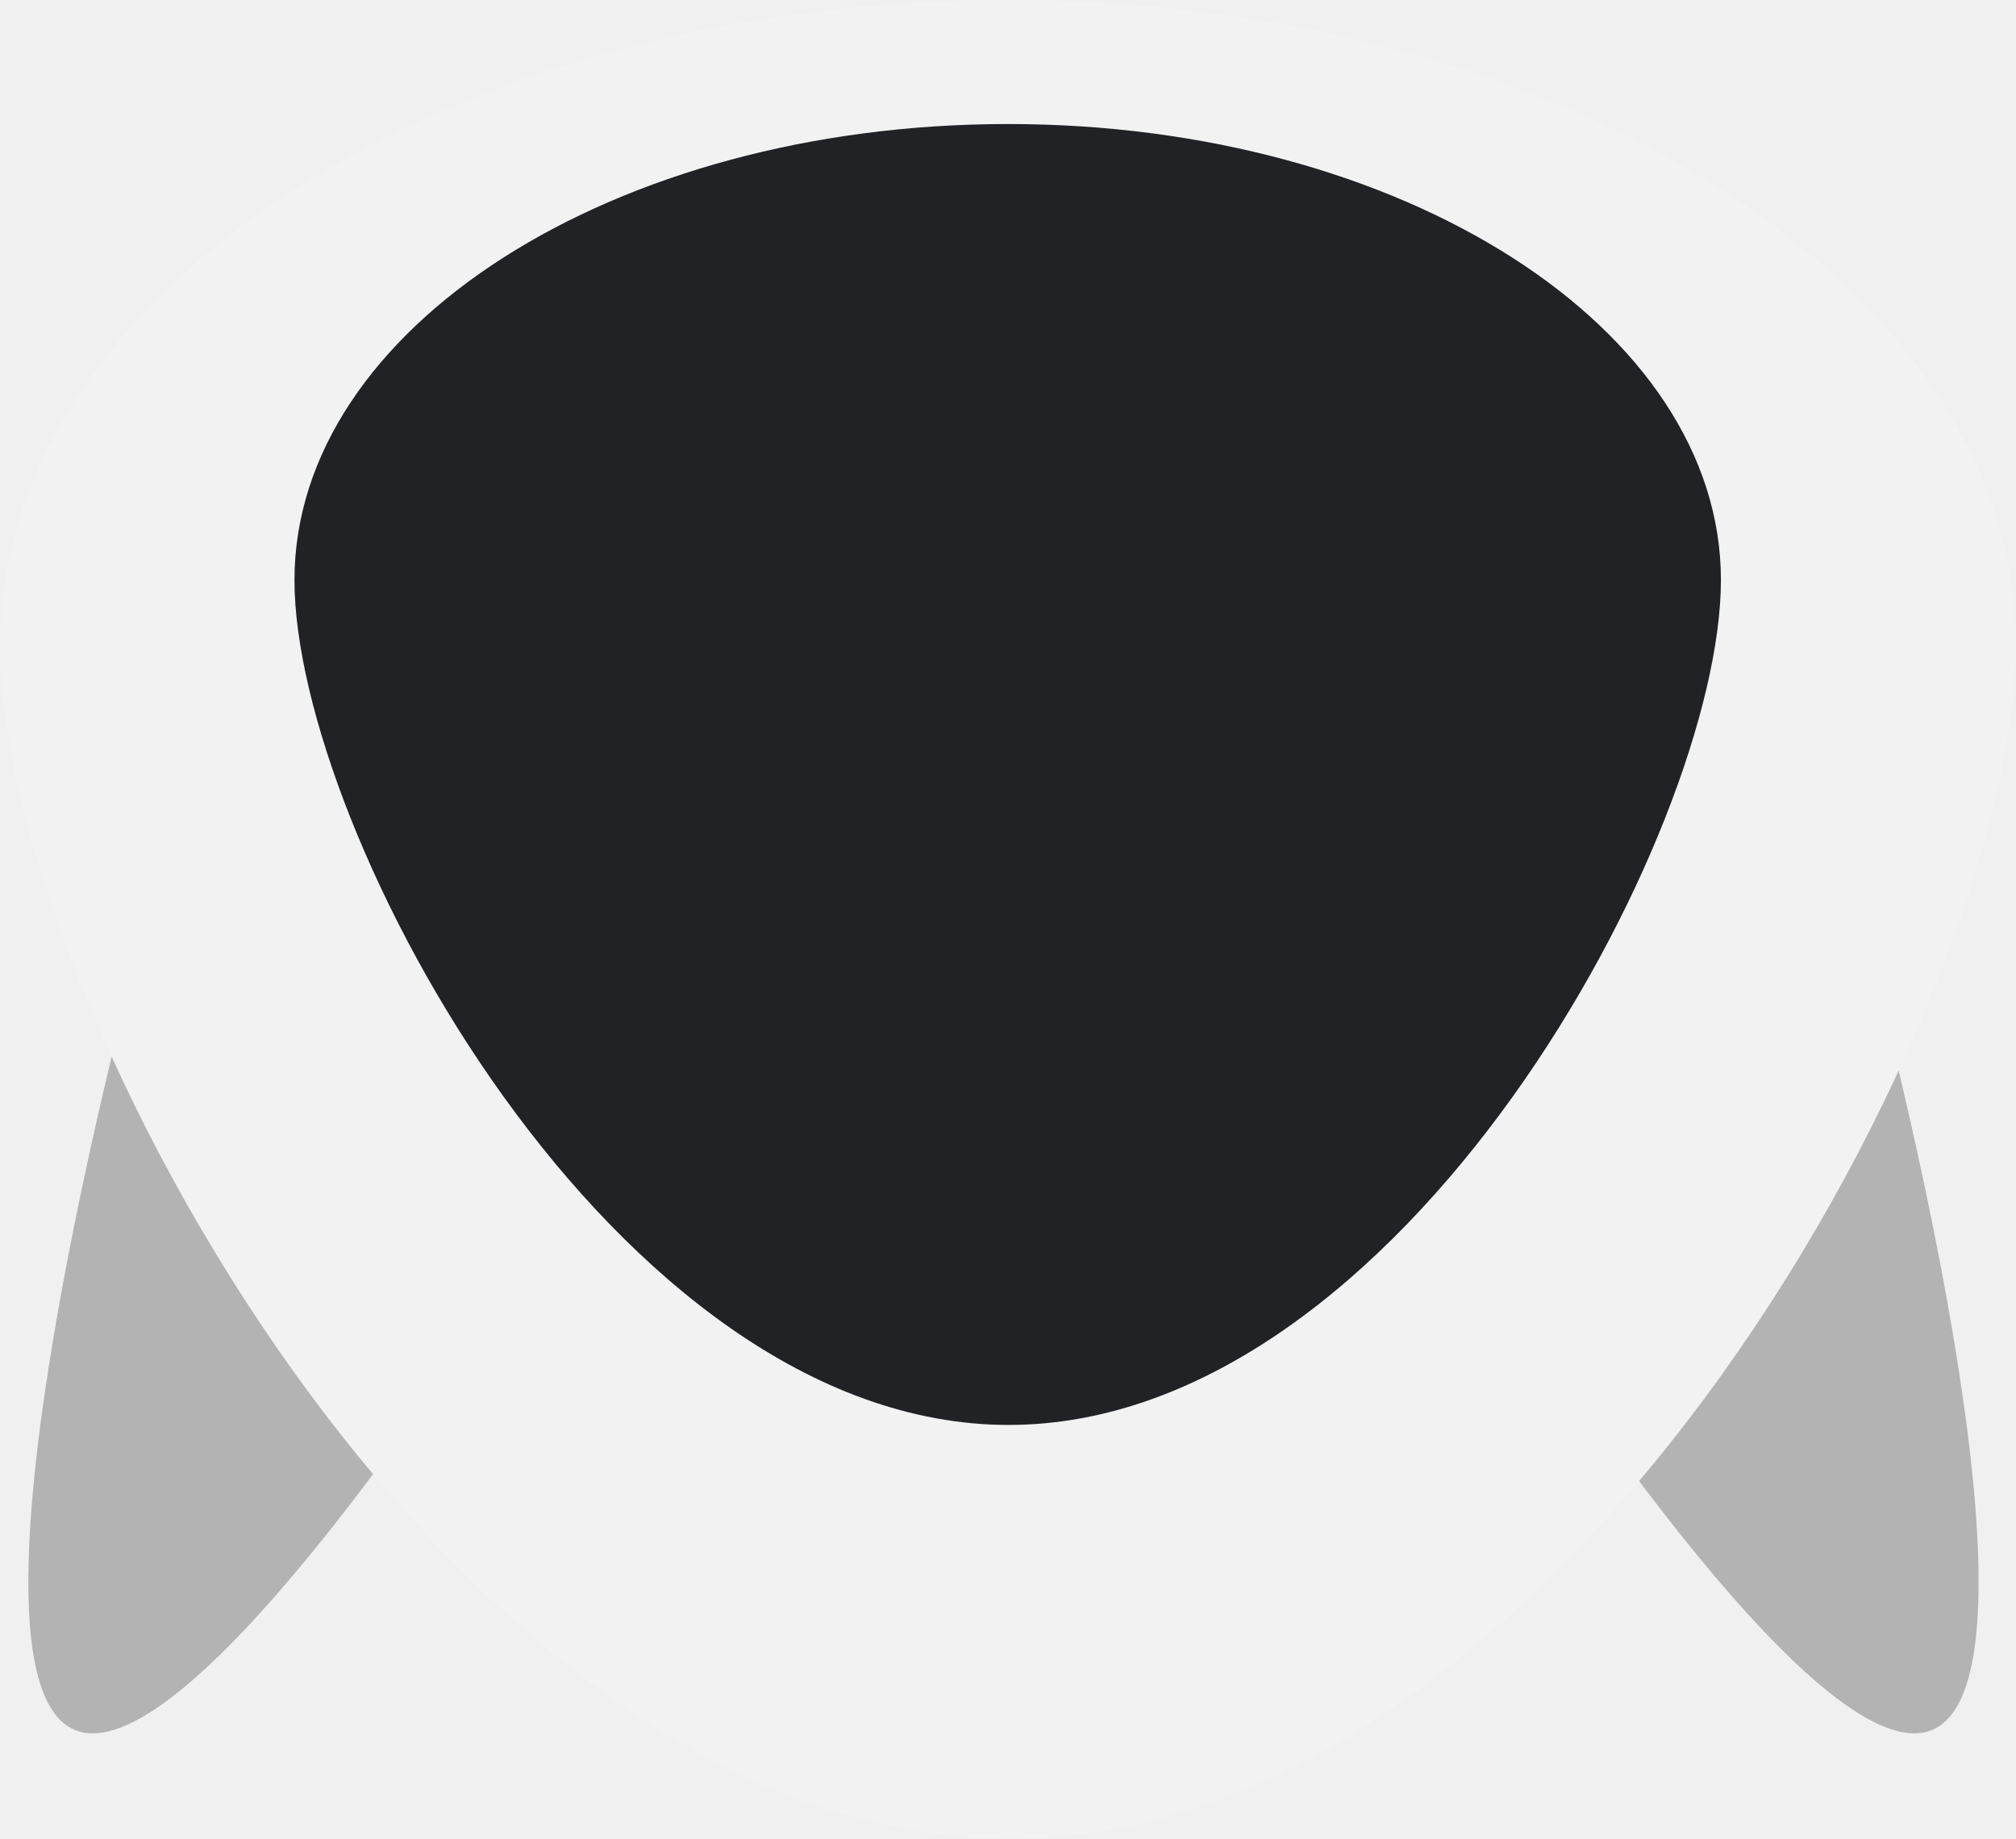
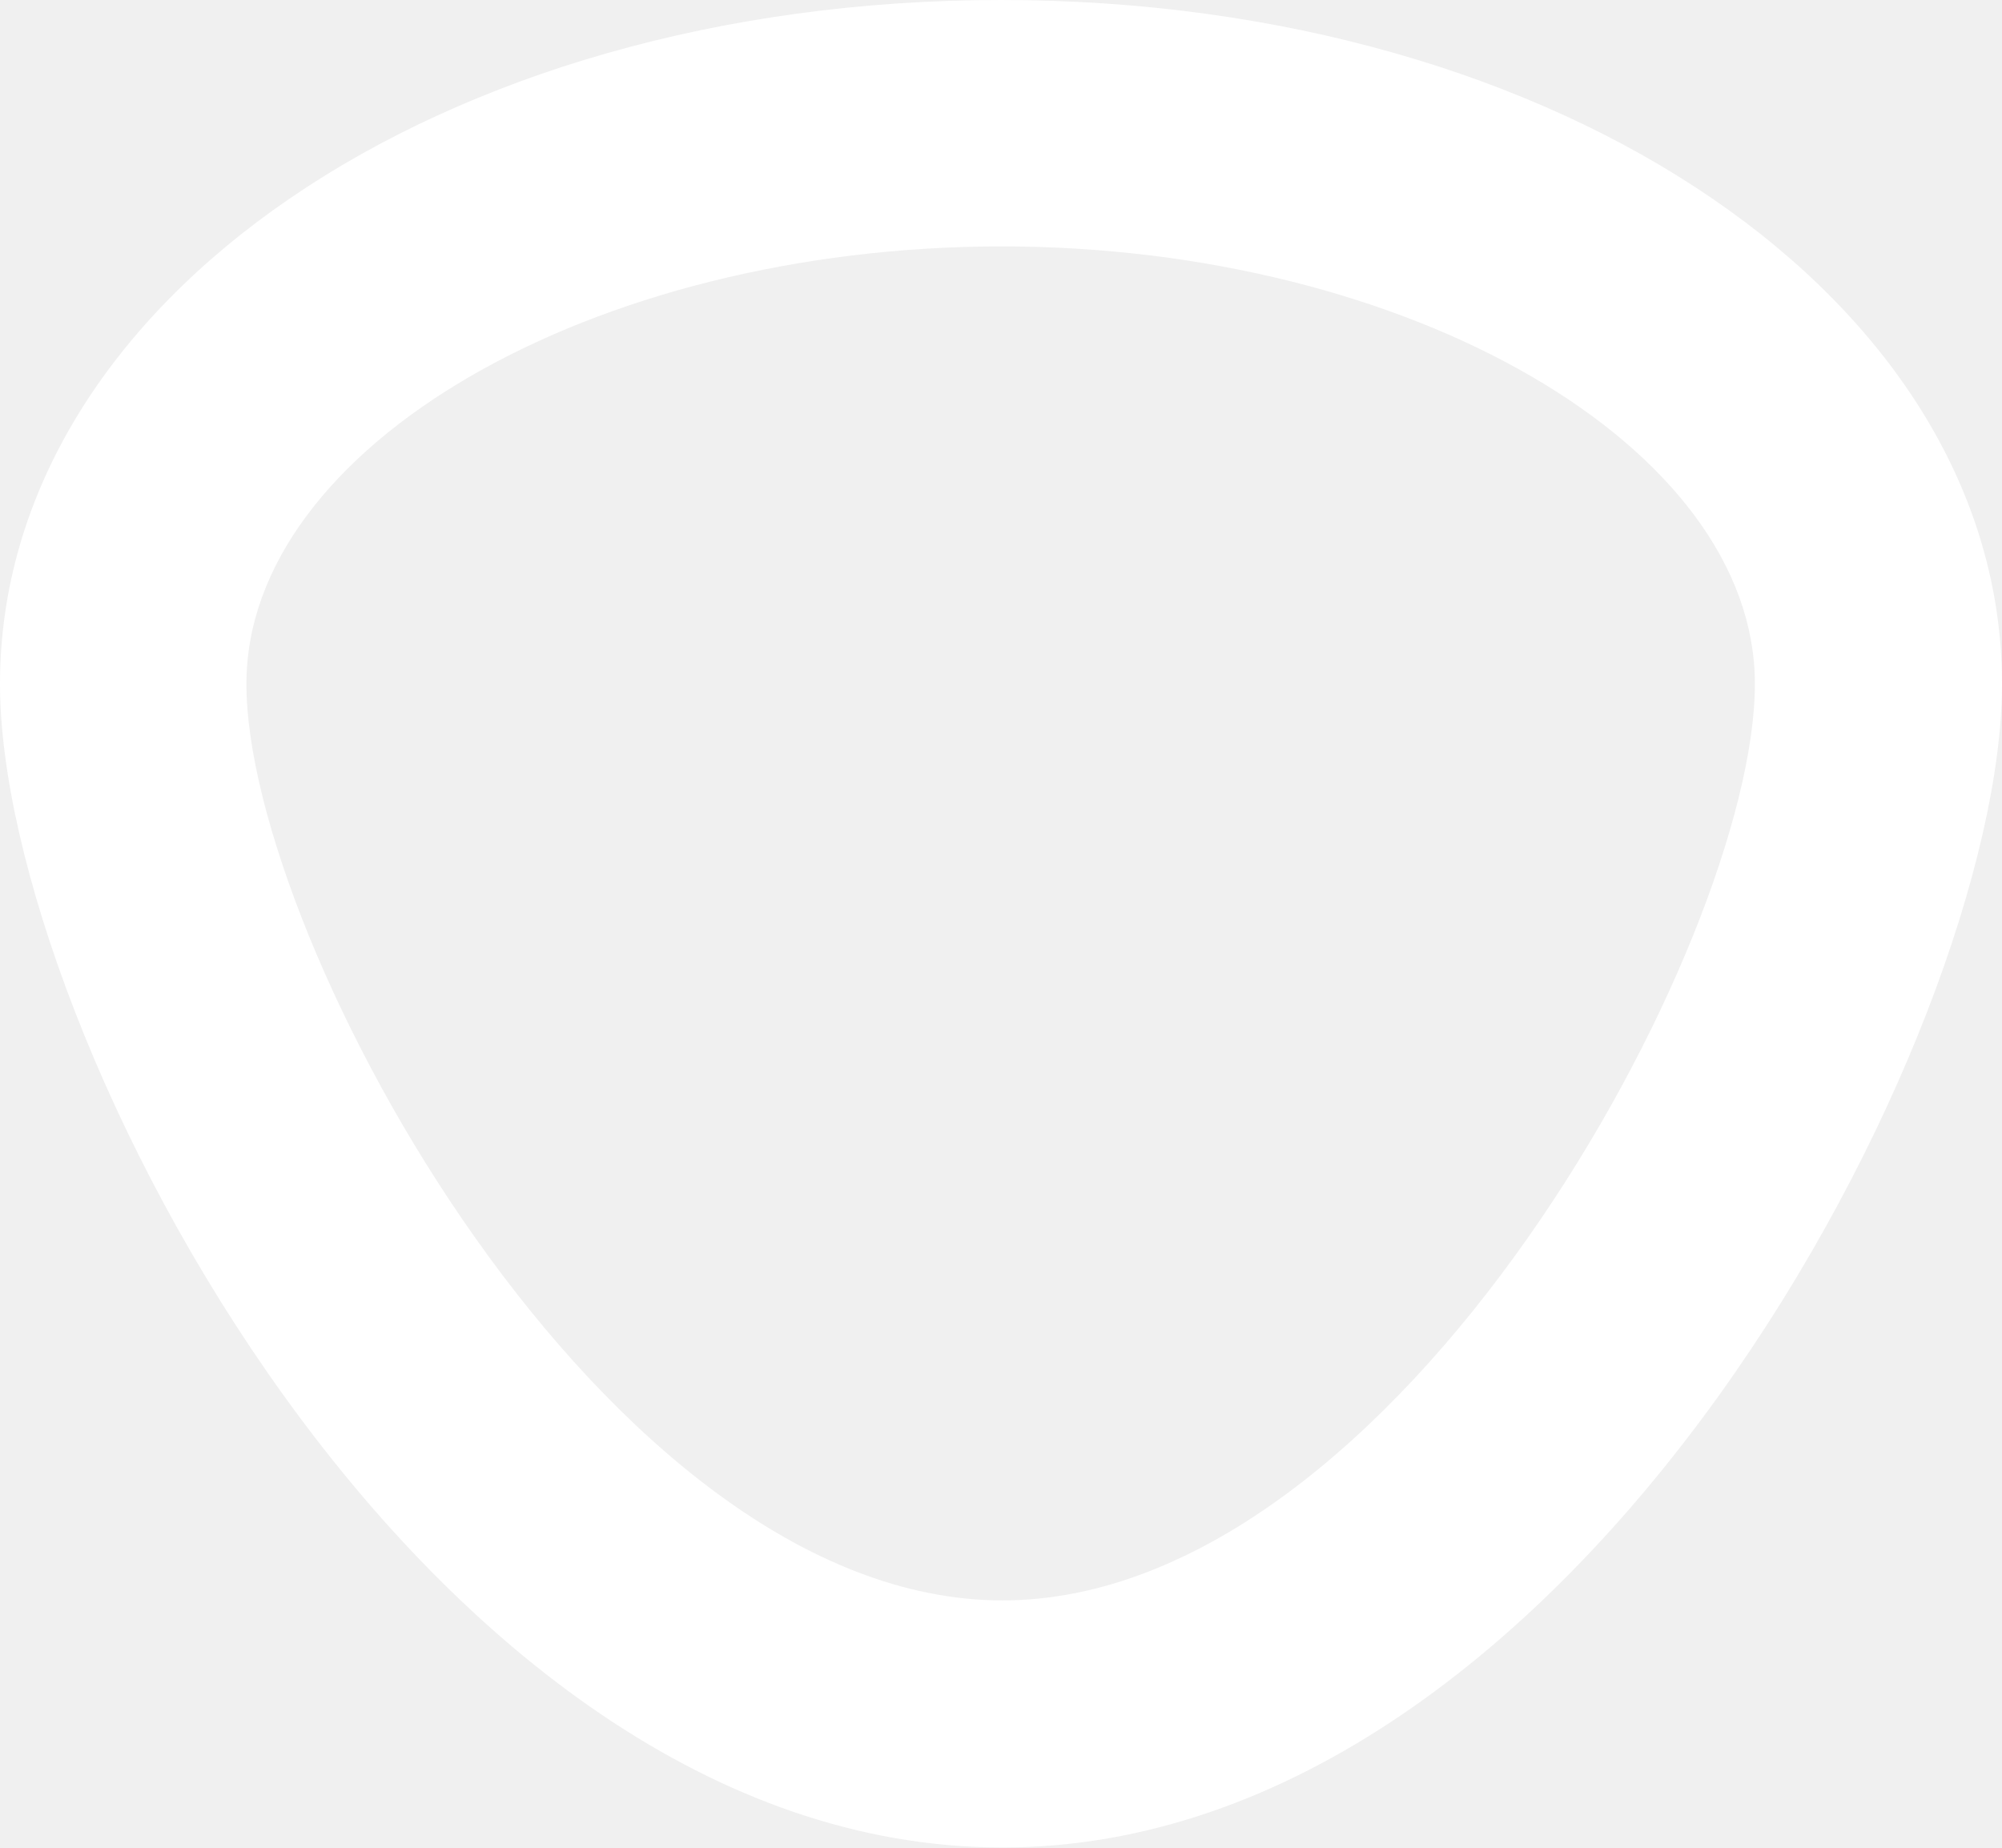
- <svg xmlns="http://www.w3.org/2000/svg" viewBox="0 0 300 273.65">
+ <svg xmlns="http://www.w3.org/2000/svg" viewBox="0 0 28.68 26.47">
  <defs>
-     <style>.cls-1{fill:#b3b3b3;}.cls-2{fill:#f2f2f2;}.cls-3{fill:#202225;}</style>
+     <style>.cls-1{fill:#fff;}</style>
  </defs>
  <g id="Layer_2" data-name="Layer 2">
    <g id="Layer_1-2" data-name="Layer 1">
-       <path class="cls-1" d="M19.88,144.22c-3.66,14.06-27,105.51-8.79,113.25,15.84,6.72,55.34-52.75,66.11-69.33" />
-       <path class="cls-1" d="M278.78,144.22c3.66,14.06,27,105.51,8.78,113.25-15.83,6.72-55.33-52.75-66.1-69.33" />
-       <path class="cls-2" d="M300,95.92c0,53-66.93,177.73-149.77,177.73S0,148.89,0,95.92,67.16,0,150,0,300,42.94,300,95.92Z" />
-       <path class="cls-3" d="M256.09,86.33c0,37.48-47.36,125.76-106,125.76S43.82,123.81,43.82,86.33,91.34,18.46,150,18.46,256.09,48.85,256.09,86.33Z" />
+       <path class="cls-1" d="M14.36,26.47C6.06,26.47,0,14.77,0,9.8,0,4.31,6.3,0,14.34,0S28.68,4.31,28.68,9.8C28.68,14.77,22.63,26.47,14.36,26.47Zm0-22.94C8.48,3.53,3.53,6.4,3.53,9.8c0,3.68,5.15,13.13,10.83,13.13S25.14,13.48,25.14,9.8C25.14,6.4,20.19,3.53,14.34,3.53Z" />
    </g>
  </g>
</svg>
